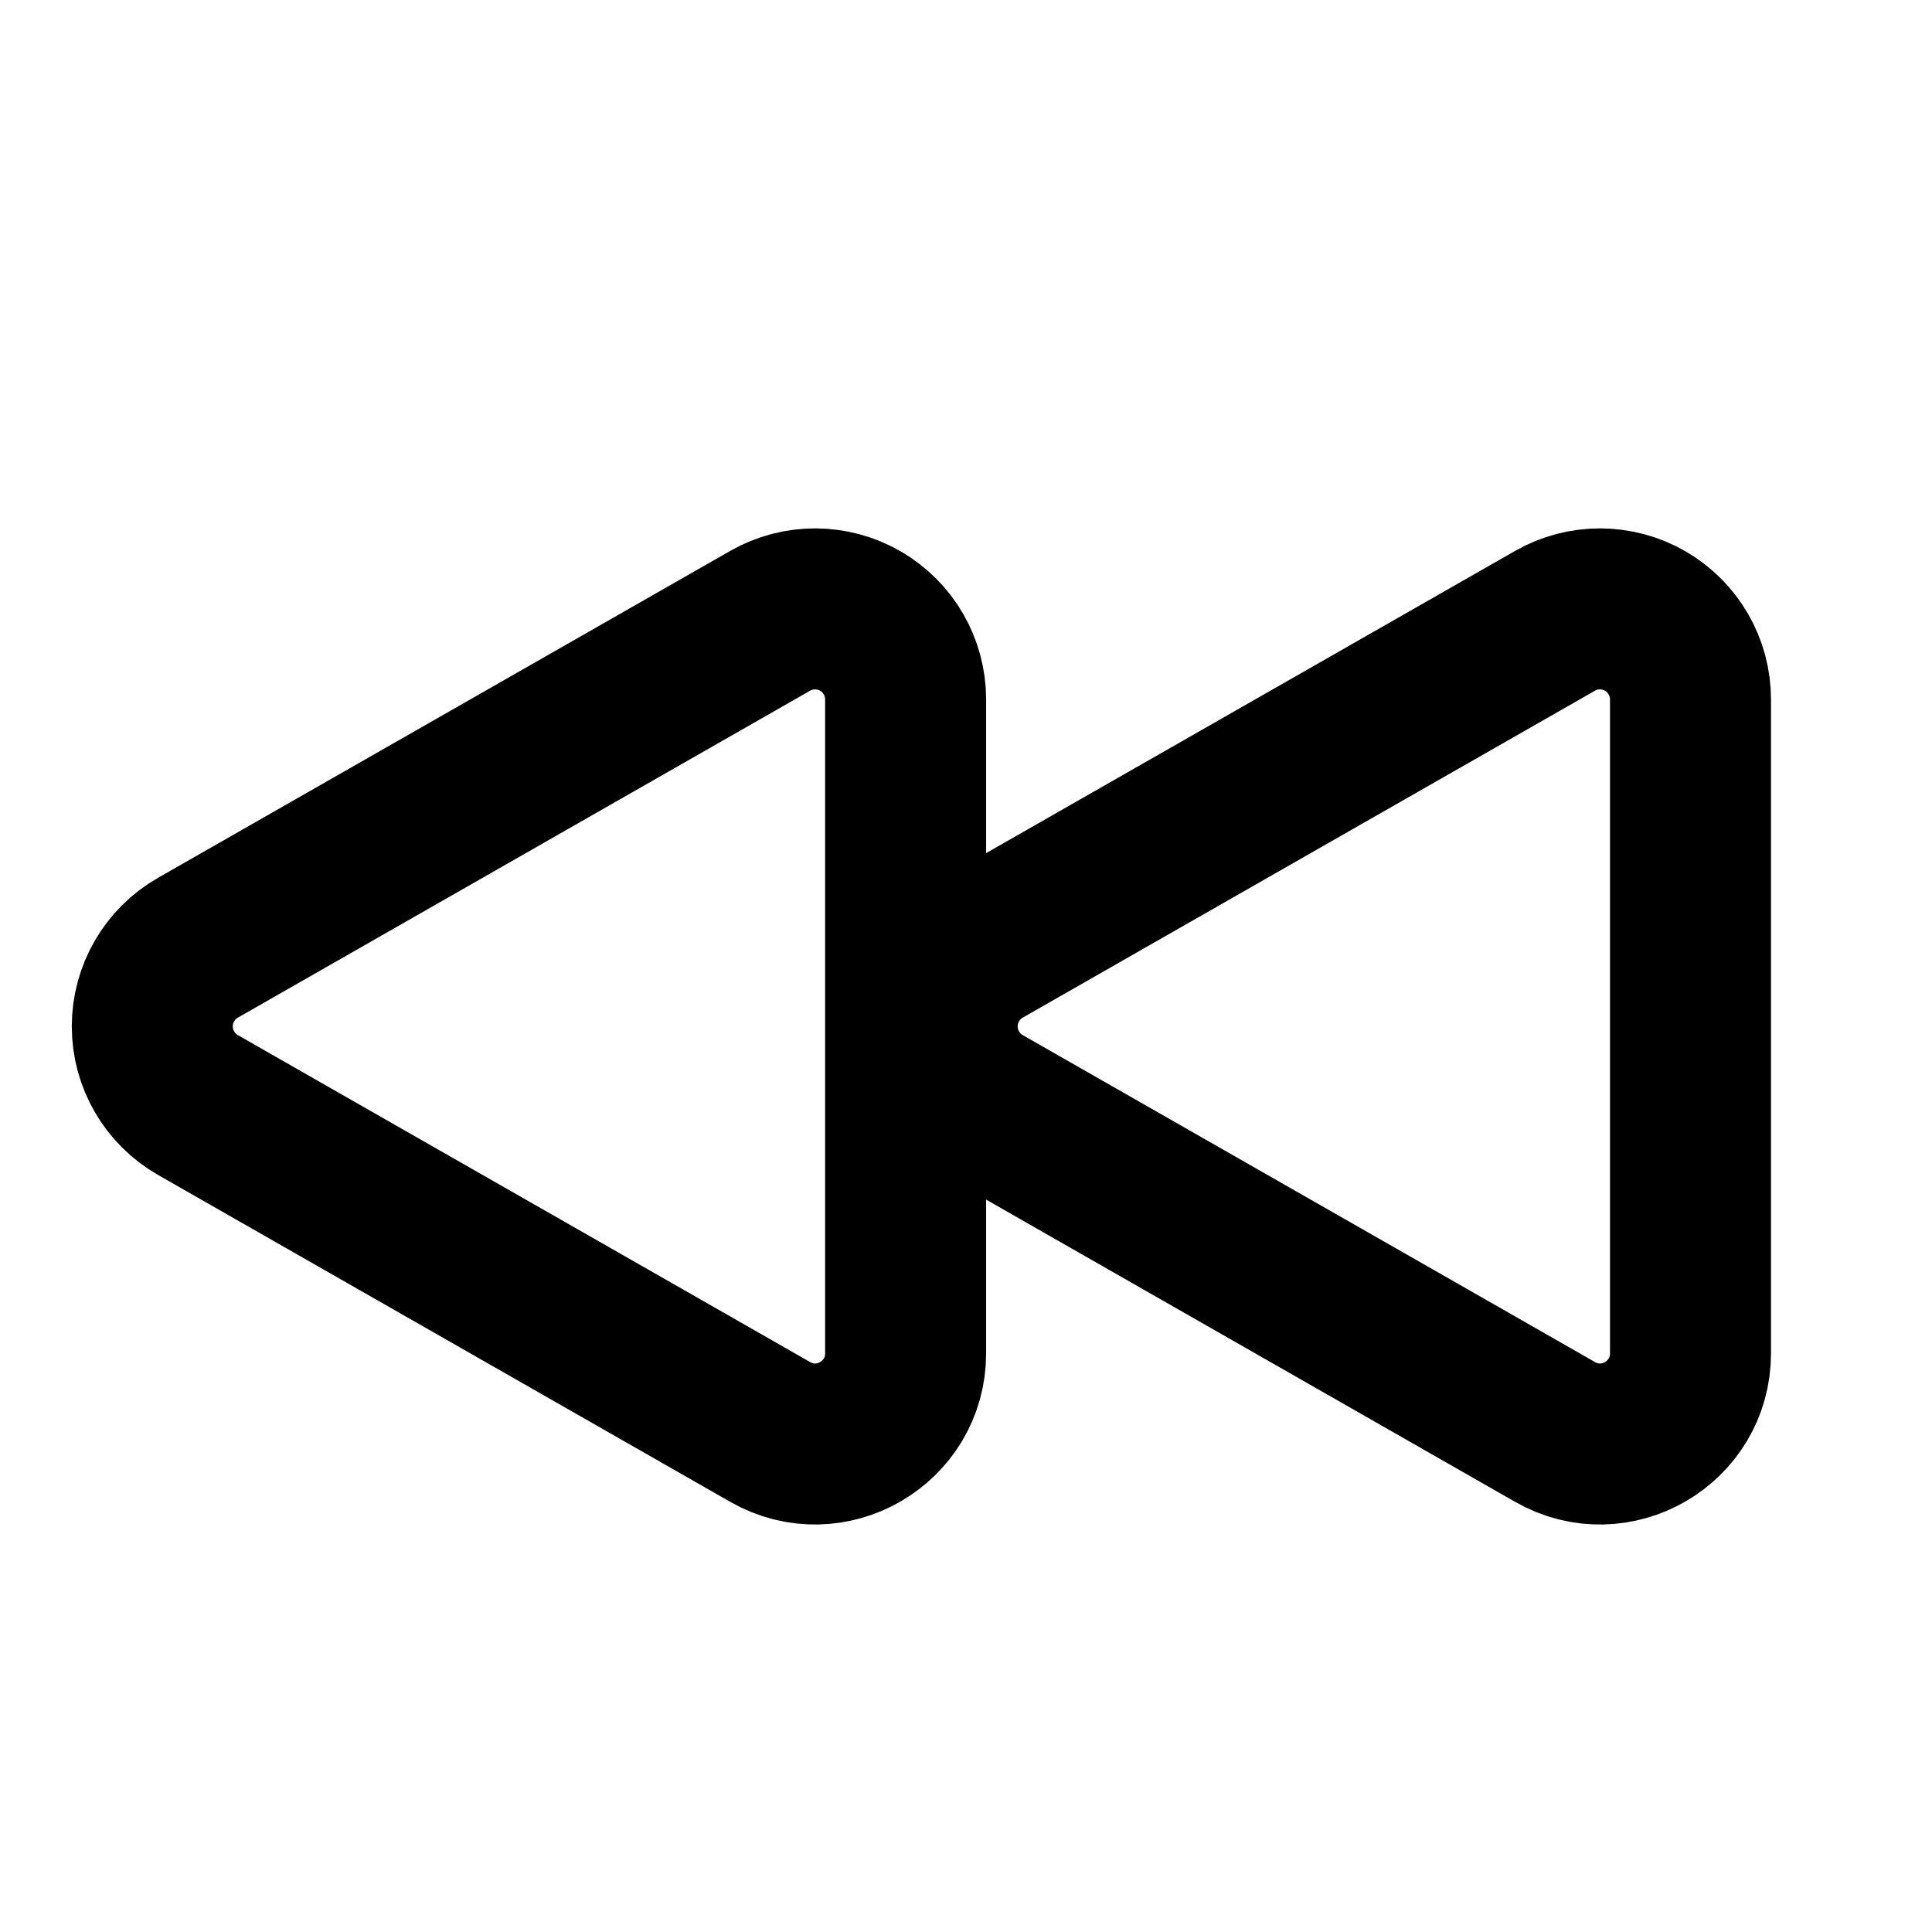
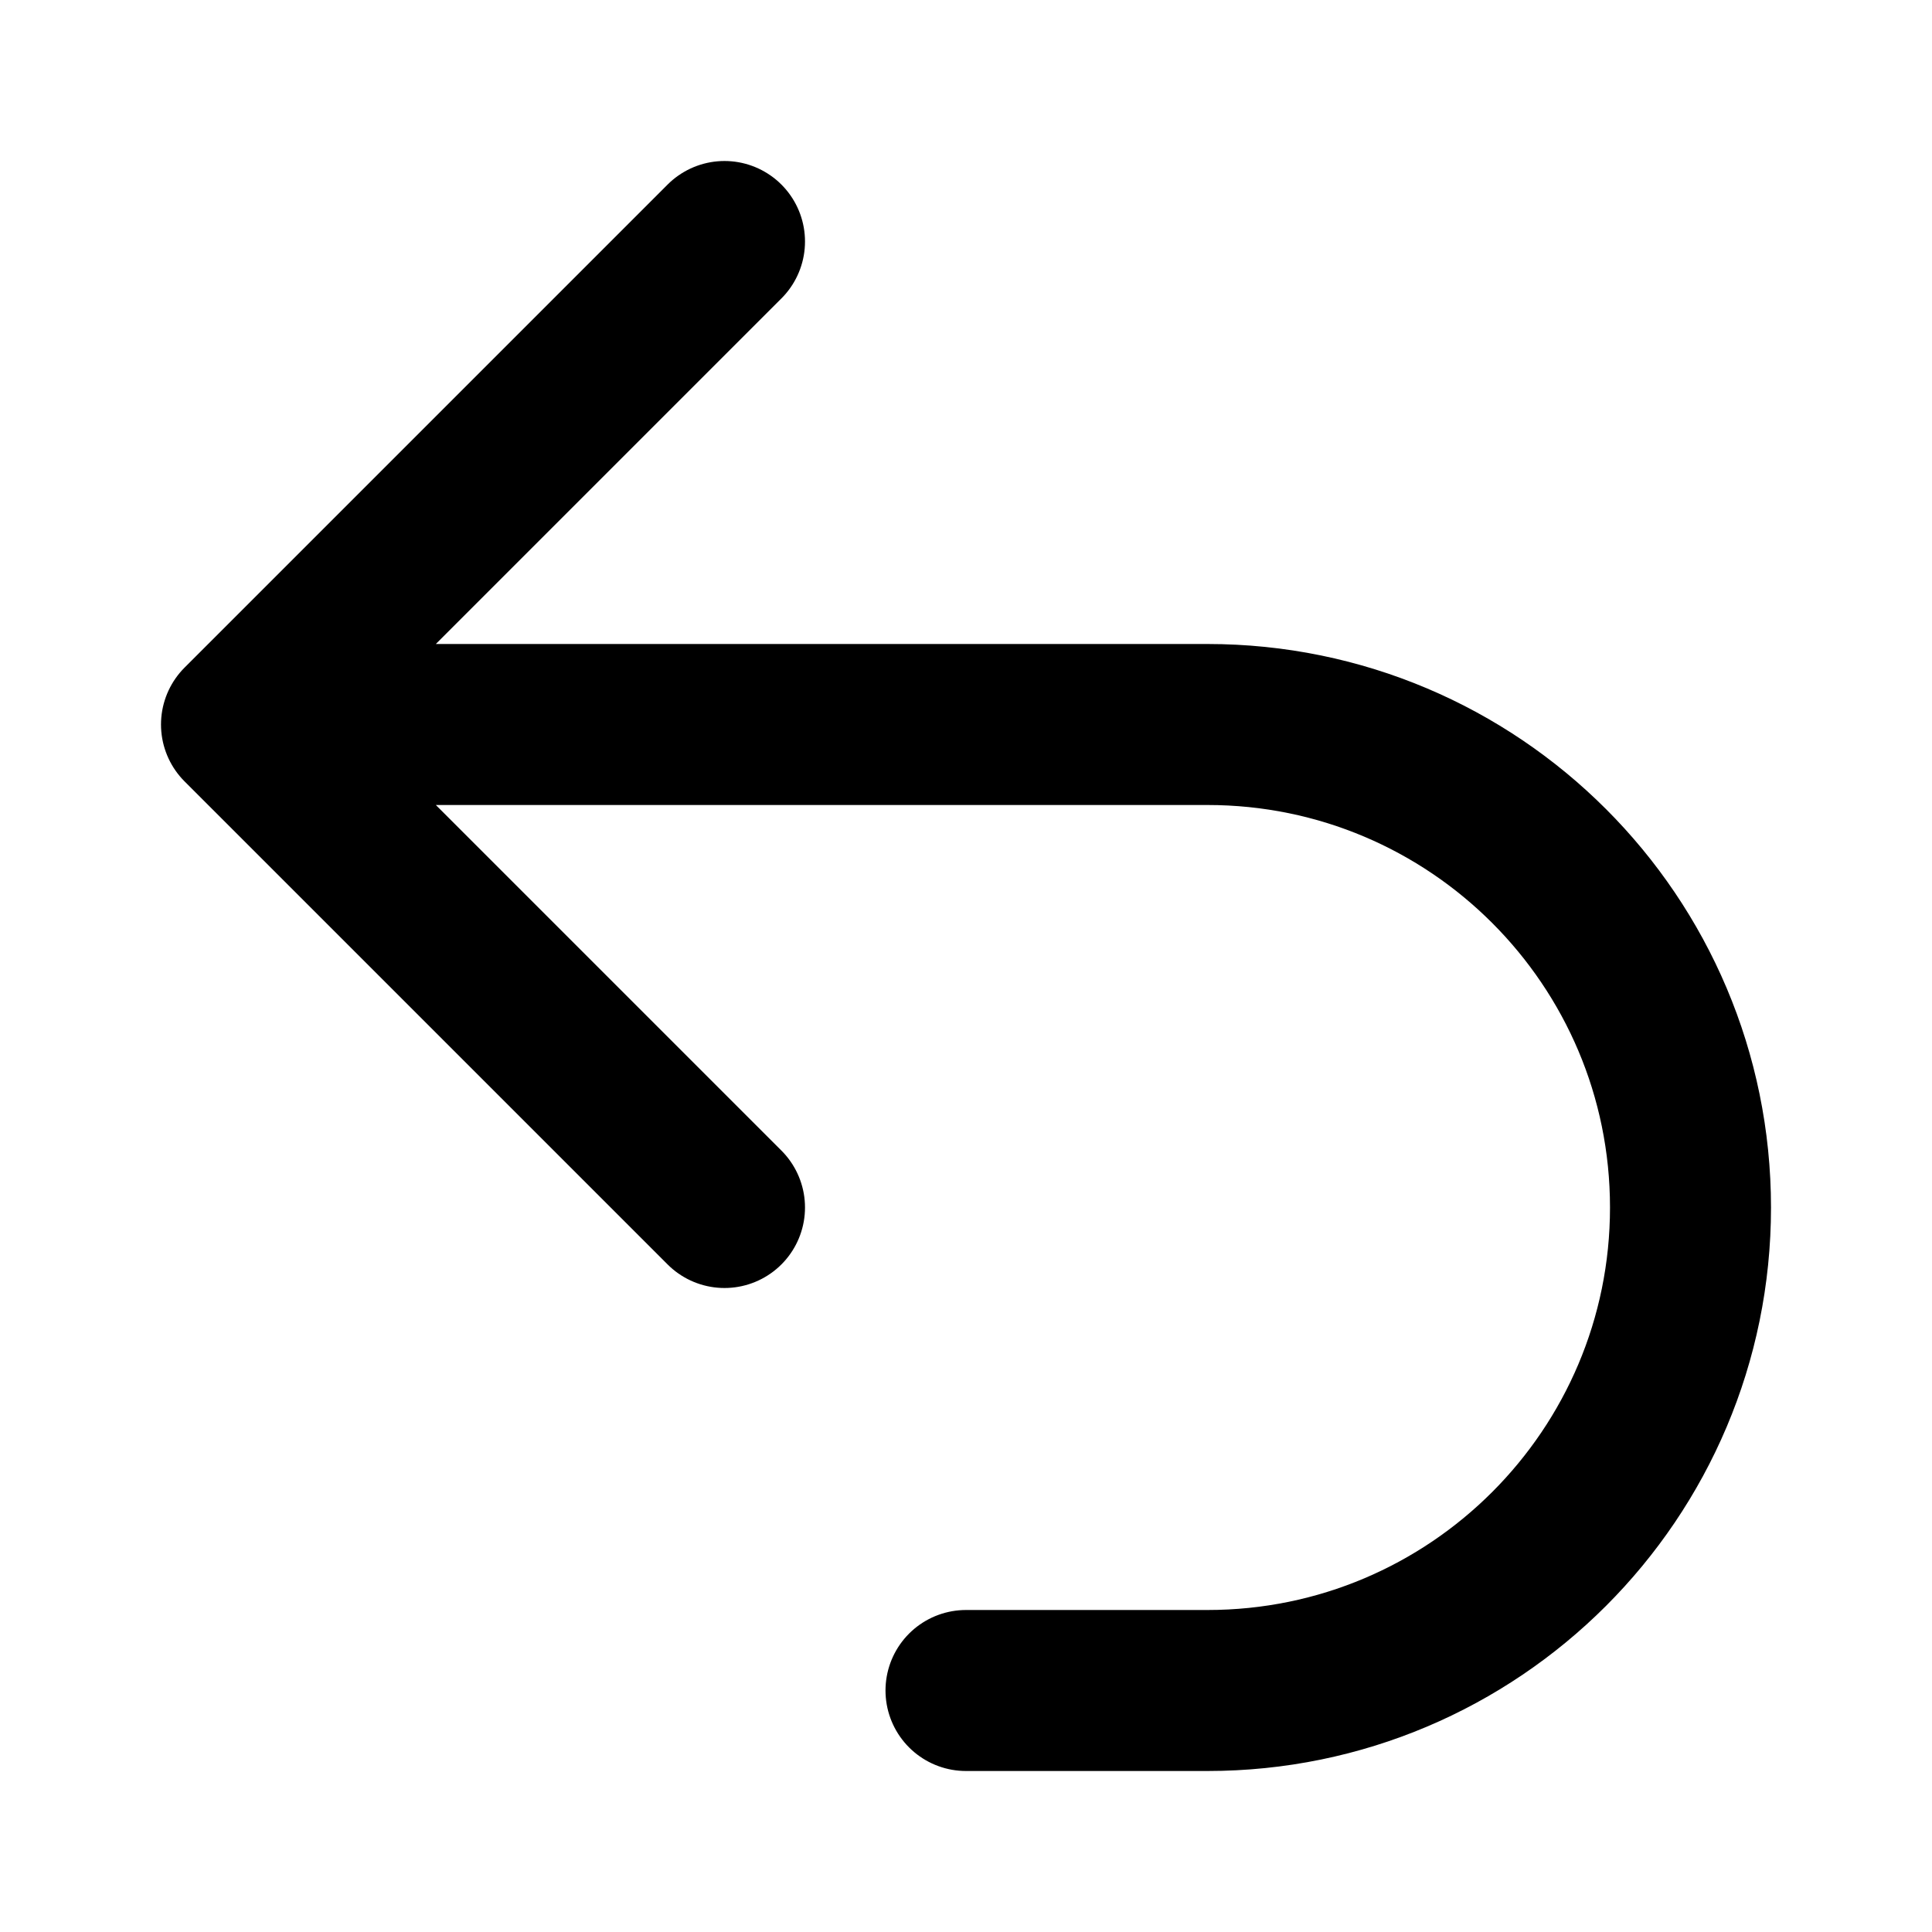
- <svg xmlns="http://www.w3.org/2000/svg" fill="none" viewBox="0 0 24 24" stroke-width="2" stroke="currentColor">
-   <path stroke-linecap="round" stroke-linejoin="round" d="M21 16.811c0 .864-.933 1.406-1.683.977l-7.108-4.061a1.125 1.125 0 0 1 0-1.954l7.108-4.061A1.125 1.125 0 0 1 21 8.689v8.122ZM11.25 16.811c0 .864-.933 1.406-1.683.977l-7.108-4.061a1.125 1.125 0 0 1 0-1.954l7.108-4.061a1.125 1.125 0 0 1 1.683.977v8.122Z" />
+ <svg xmlns="http://www.w3.org/2000/svg" fill="none" viewBox="0 0 24 24" stroke-width="2" stroke="currentColor" class="size-6">
+   <path stroke-linecap="round" stroke-linejoin="round" d="M9 15 3 9m0 0 6-6M3 9h12a6 6 0 0 1 0 12h-3" />
</svg>
